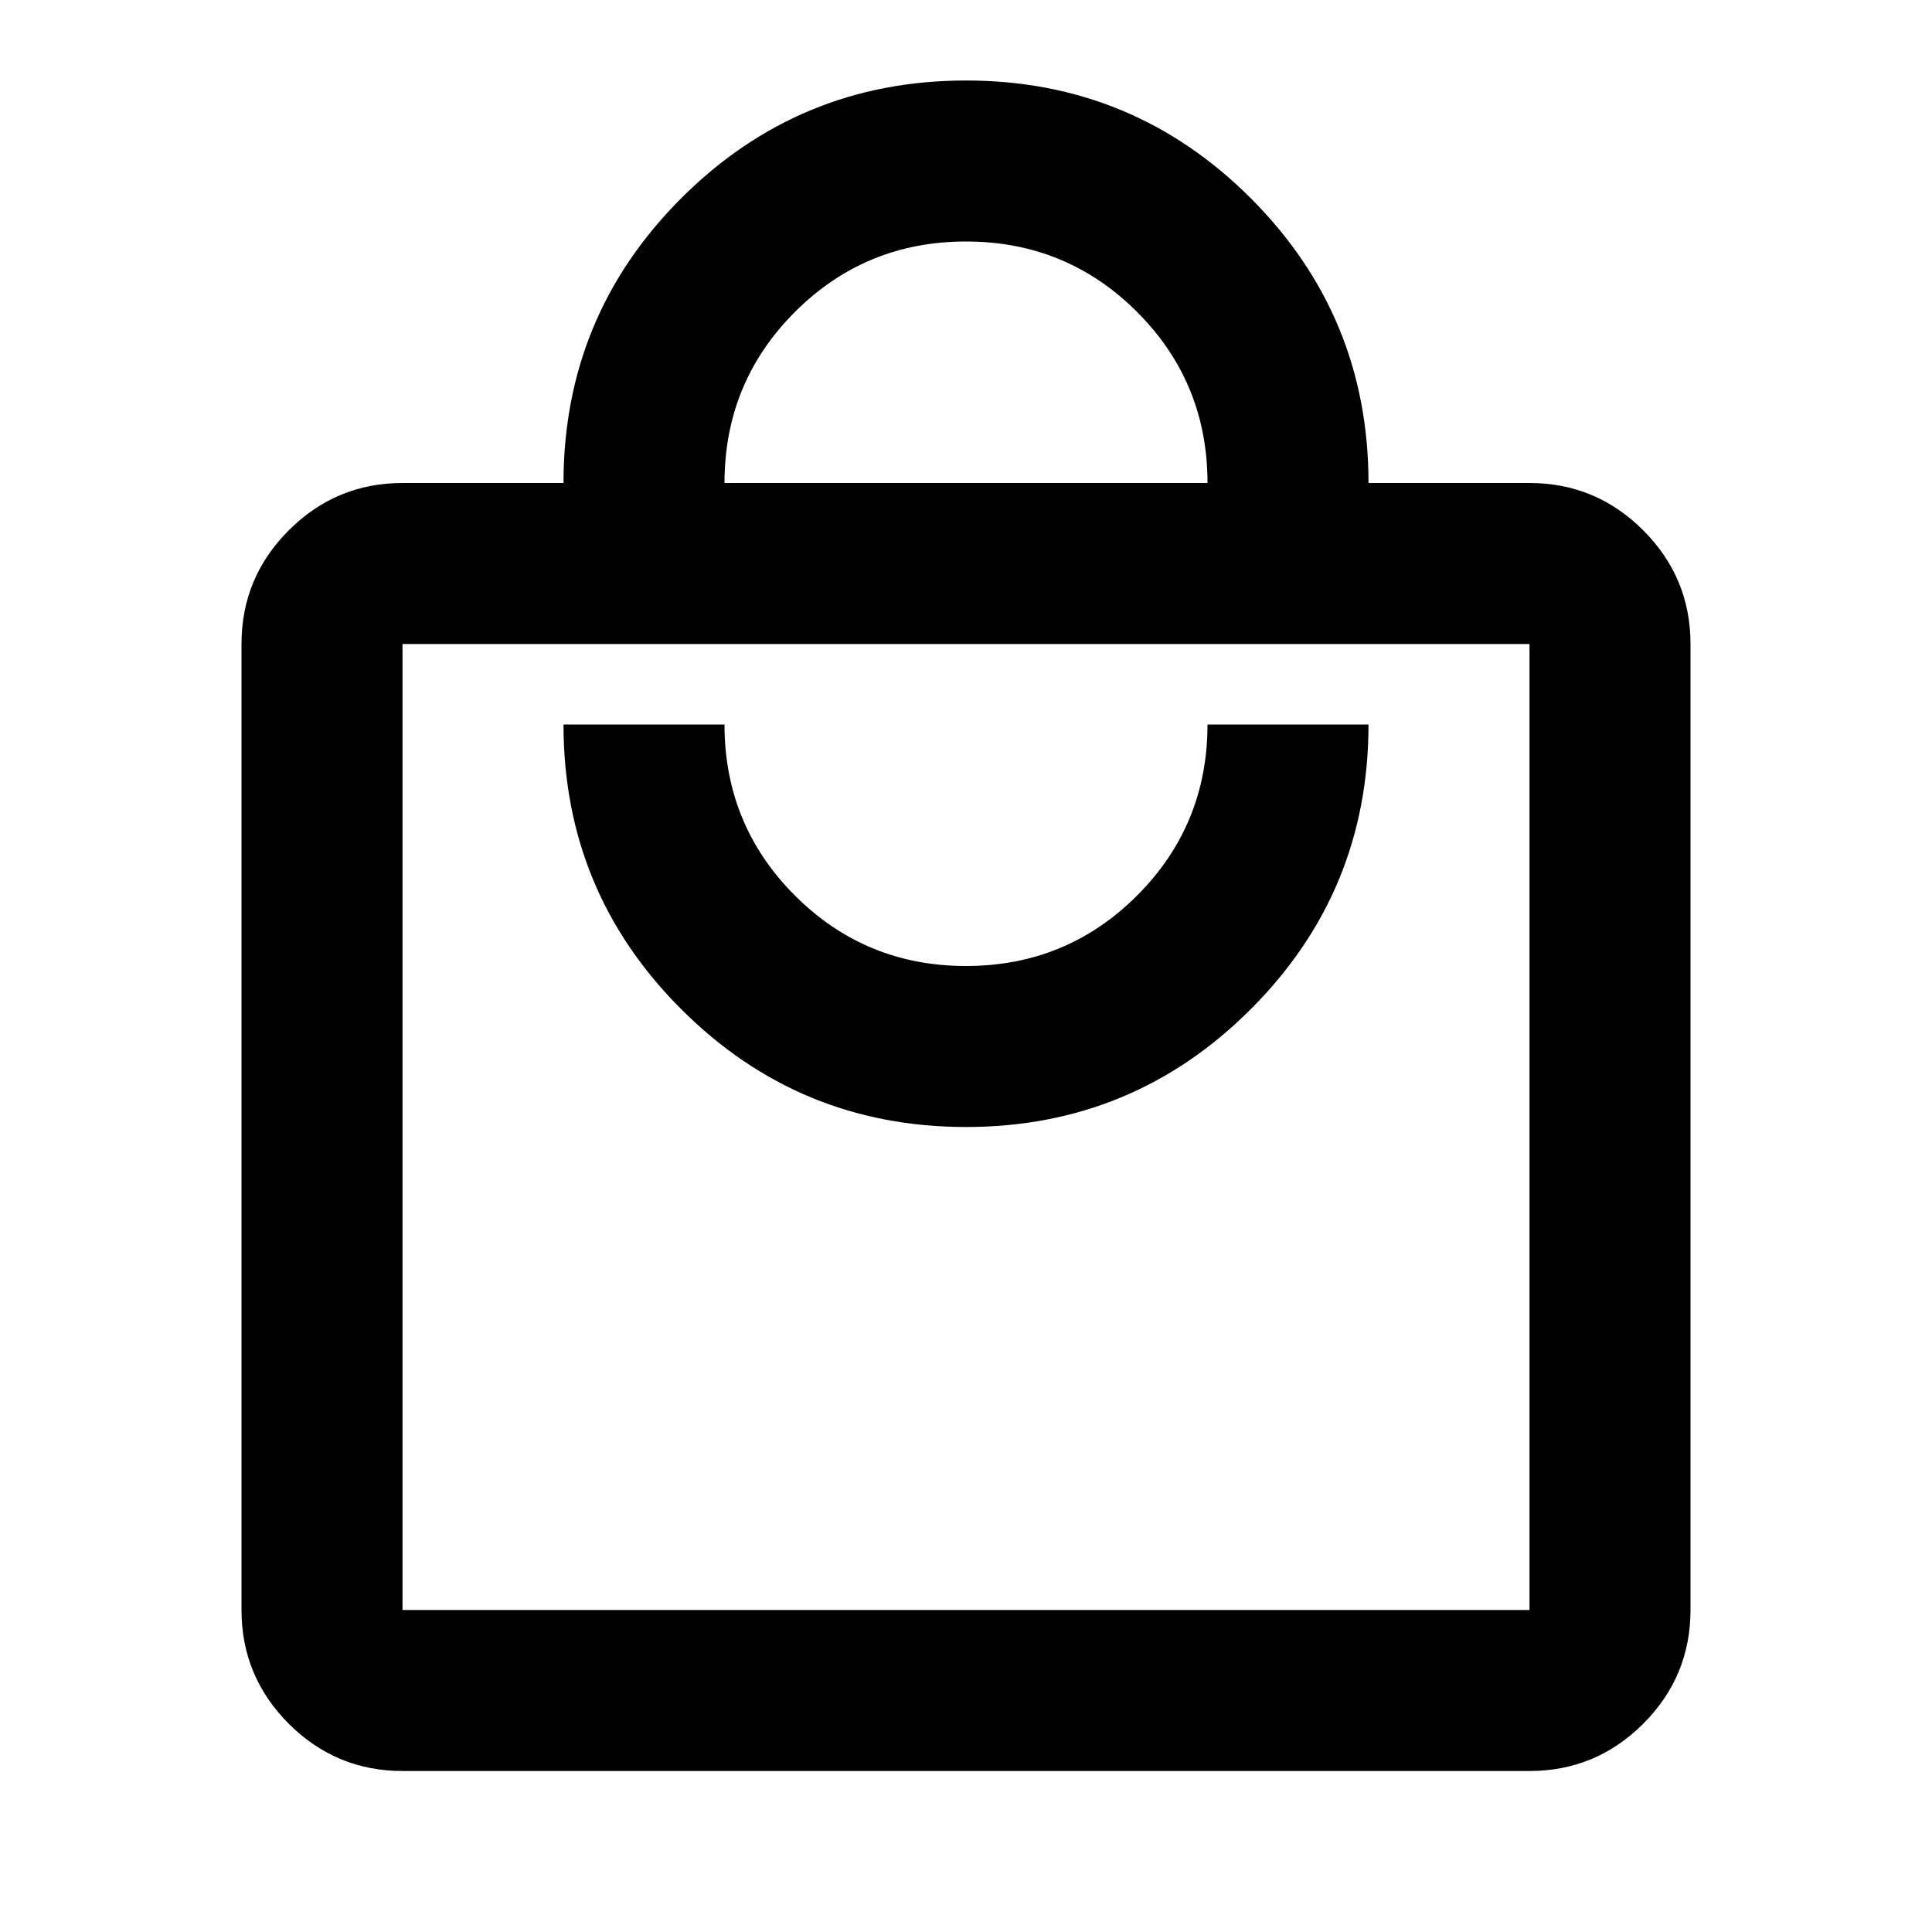
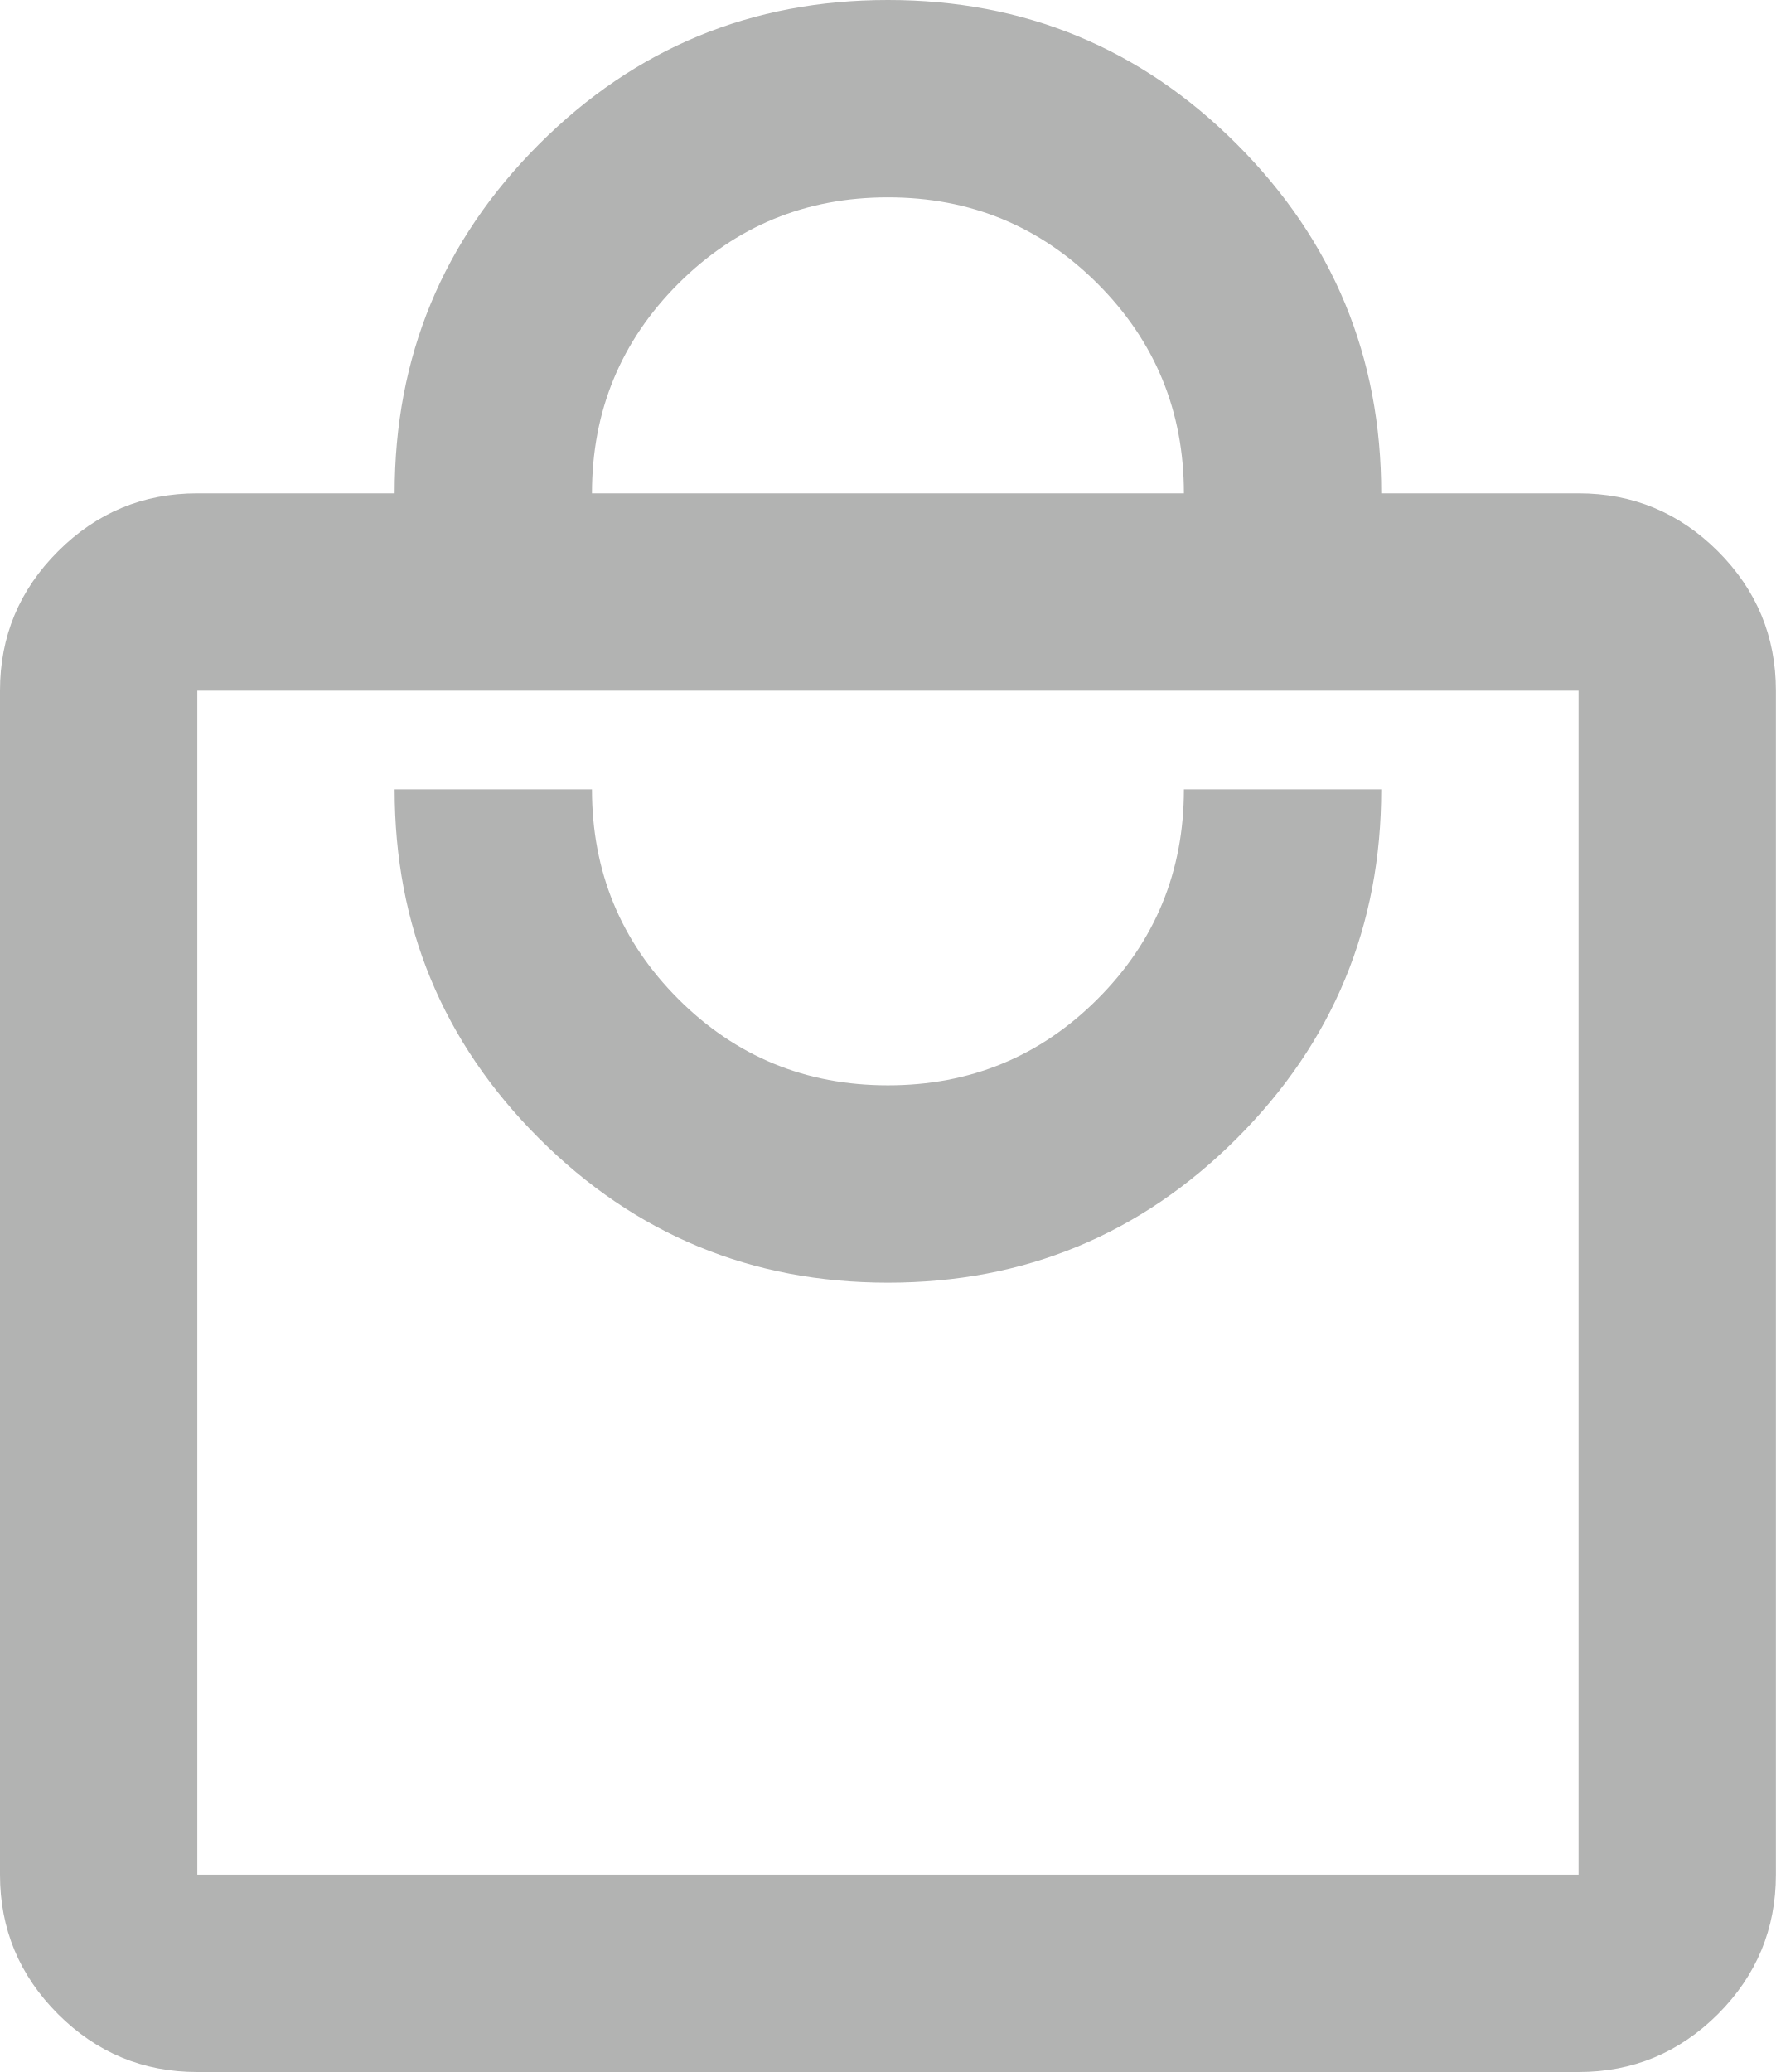
- <svg xmlns="http://www.w3.org/2000/svg" width="24" height="24" viewBox="0 0 24 24" fill="none">
-   <mask id="mask0_19_392" style="mask-type:alpha" maskUnits="userSpaceOnUse" x="0" y="0" width="24" height="24">
-     <rect width="24" height="24" fill="#D9D9D9" />
-   </mask>
-   <g mask="url(#mask0_19_392)">
-     <path d="M5 22C4.45 22 3.979 21.804 3.587 21.413C3.196 21.021 3 20.55 3 20V8C3 7.45 3.196 6.979 3.587 6.588C3.979 6.196 4.45 6 5 6H7C7 4.617 7.487 3.438 8.463 2.462C9.438 1.488 10.617 1 12 1C13.383 1 14.562 1.488 15.537 2.462C16.512 3.438 17 4.617 17 6H19C19.55 6 20.021 6.196 20.413 6.588C20.804 6.979 21 7.45 21 8V20C21 20.55 20.804 21.021 20.413 21.413C20.021 21.804 19.55 22 19 22H5ZM5 20H19V8H5V20ZM12 14C13.383 14 14.562 13.512 15.537 12.537C16.512 11.562 17 10.383 17 9H15C15 9.833 14.708 10.542 14.125 11.125C13.542 11.708 12.833 12 12 12C11.167 12 10.458 11.708 9.875 11.125C9.292 10.542 9 9.833 9 9H7C7 10.383 7.487 11.562 8.463 12.537C9.438 13.512 10.617 14 12 14ZM9 6H15C15 5.167 14.708 4.458 14.125 3.875C13.542 3.292 12.833 3 12 3C11.167 3 10.458 3.292 9.875 3.875C9.292 4.458 9 5.167 9 6Z" fill="black" />
-   </g>
+ <svg xmlns="http://www.w3.org/2000/svg" width="18" height="21" viewBox="0 0 18 21" fill="none">
+   <path d="M2 21C1.45 21 0.979 20.804 0.588 20.413C0.196 20.021 0 19.55 0 19V7C0 6.45 0.196 5.979 0.588 5.588C0.979 5.196 1.45 5 2 5H4C4 3.617 4.487 2.438 5.463 1.462C6.438 0.487 7.617 0 9 0C10.383 0 11.562 0.487 12.537 1.462C13.512 2.438 14 3.617 14 5H16C16.55 5 17.021 5.196 17.413 5.588C17.804 5.979 18 6.45 18 7V19C18 19.55 17.804 20.021 17.413 20.413C17.021 20.804 16.55 21 16 21H2ZM2 19H16V7H2V19ZM9 13C10.383 13 11.562 12.512 12.537 11.537C13.512 10.562 14 9.383 14 8H12C12 8.833 11.708 9.542 11.125 10.125C10.542 10.708 9.833 11 9 11C8.167 11 7.458 10.708 6.875 10.125C6.292 9.542 6 8.833 6 8H4C4 9.383 4.487 10.562 5.463 11.537C6.438 12.512 7.617 13 9 13ZM6 5H12C12 4.167 11.708 3.458 11.125 2.875C10.542 2.292 9.833 2 9 2C8.167 2 7.458 2.292 6.875 2.875C6.292 3.458 6 4.167 6 5Z" fill="#B2B3B2" />
</svg>
